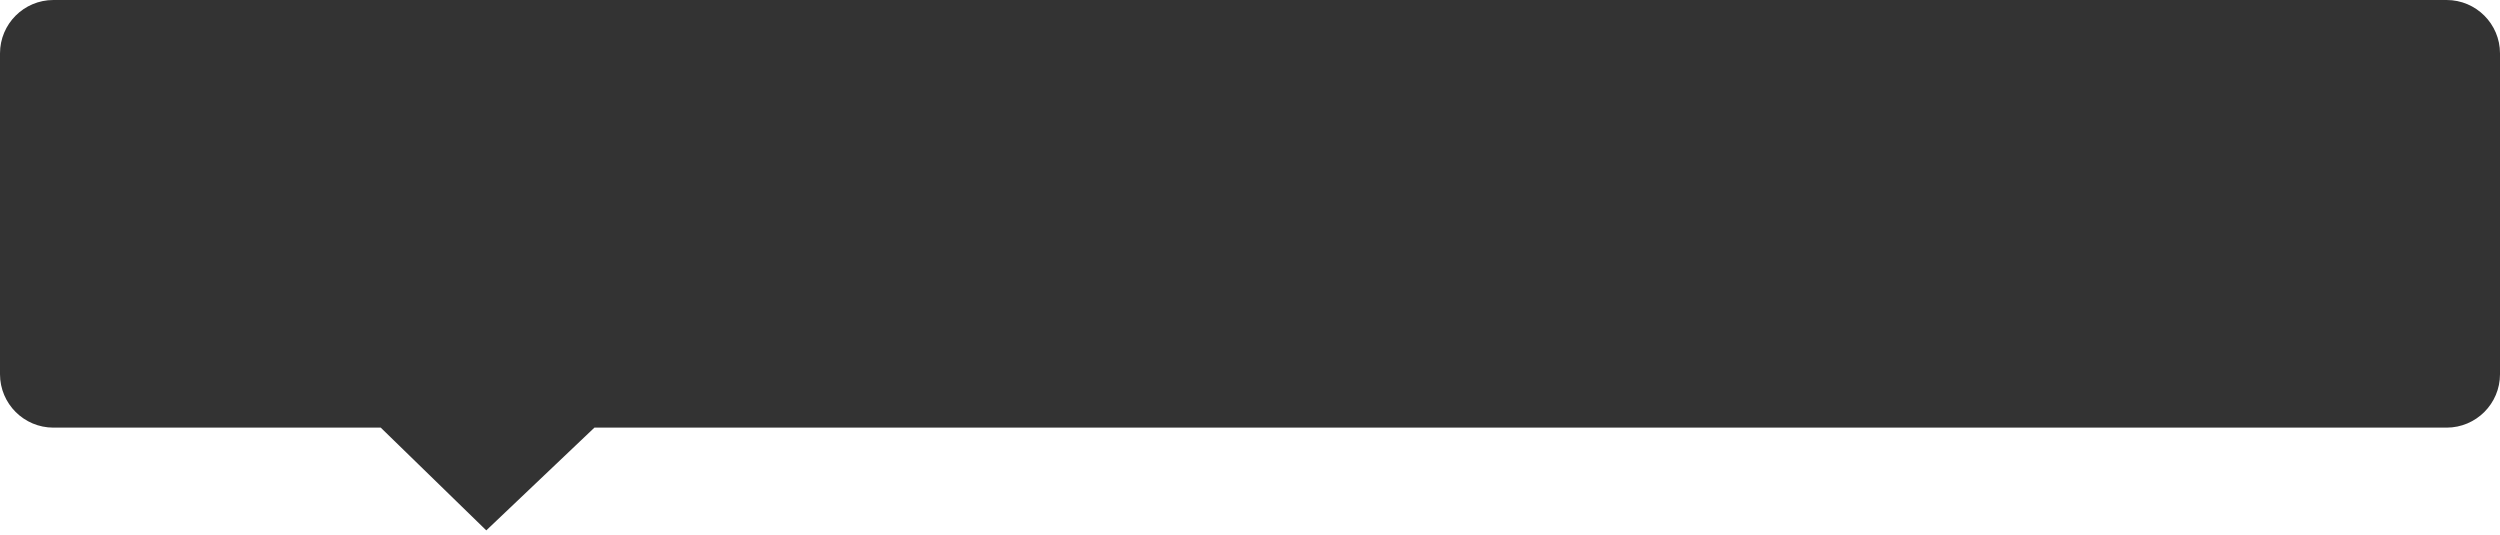
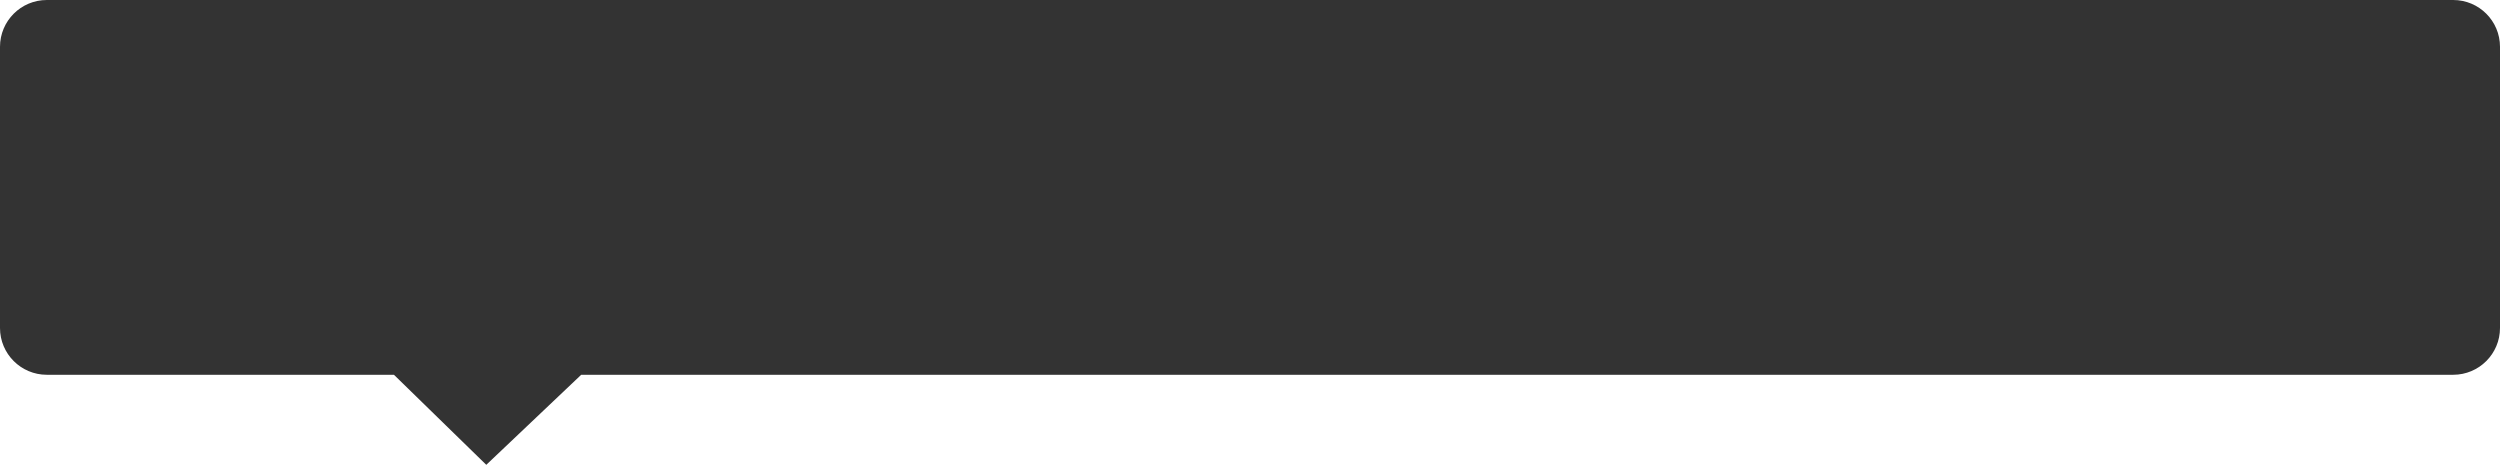
- <svg xmlns="http://www.w3.org/2000/svg" version="1.1" width="234px" height="50px">
-   <g transform="matrix(1 0 0 1 -445 -166 )">
-     <path d="M 445 201.026  C 445 201.026  445 171  445 171  C 445 168.239  447.239 166  450 166  C 450 166  674 166  674 166  C 676.761 166  679 168.239  679 171  C 679 171  679 201.026  679 201.026  C 679 203.787  676.761 206.026  674 206.026  C 674 206.026  500.637 206.026  500.637 206.026  C 500.637 206.026  490.516 215.643  490.516 215.643  C 490.516 215.643  480.637 206.026  480.637 206.026  C 480.637 206.026  450 206.026  450 206.026  C 447.239 206.026  445 203.787  445 201.026  Z " fill-rule="nonzero" fill="#000000" stroke="none" fill-opacity="0.8" />
+ <svg xmlns="http://www.w3.org/2000/svg" version="1.1" width="267px" height="50px">
+   <g transform="matrix(1 0 0 1 -440 -166 )">
+     <path d="M 440 201.026  C 440 201.026  440 171  440 171  C 440 168.239  442.239 166  445 166  C 445 166  702 166  702 166  C 704.761 166  707 168.239  707 171  C 707 171  707 201.026  707 201.026  C 707 203.787  704.761 206.026  702 206.026  C 702 206.026  502.073 206.026  502.073 206.026  C 502.073 206.026  491.935 215.643  491.935 215.643  C 491.935 215.643  482.073 206.026  482.073 206.026  C 482.073 206.026  445 206.026  445 206.026  C 442.239 206.026  440 203.787  440 201.026  Z " fill-rule="nonzero" fill="#000000" stroke="none" fill-opacity="0.8" />
  </g>
</svg>
